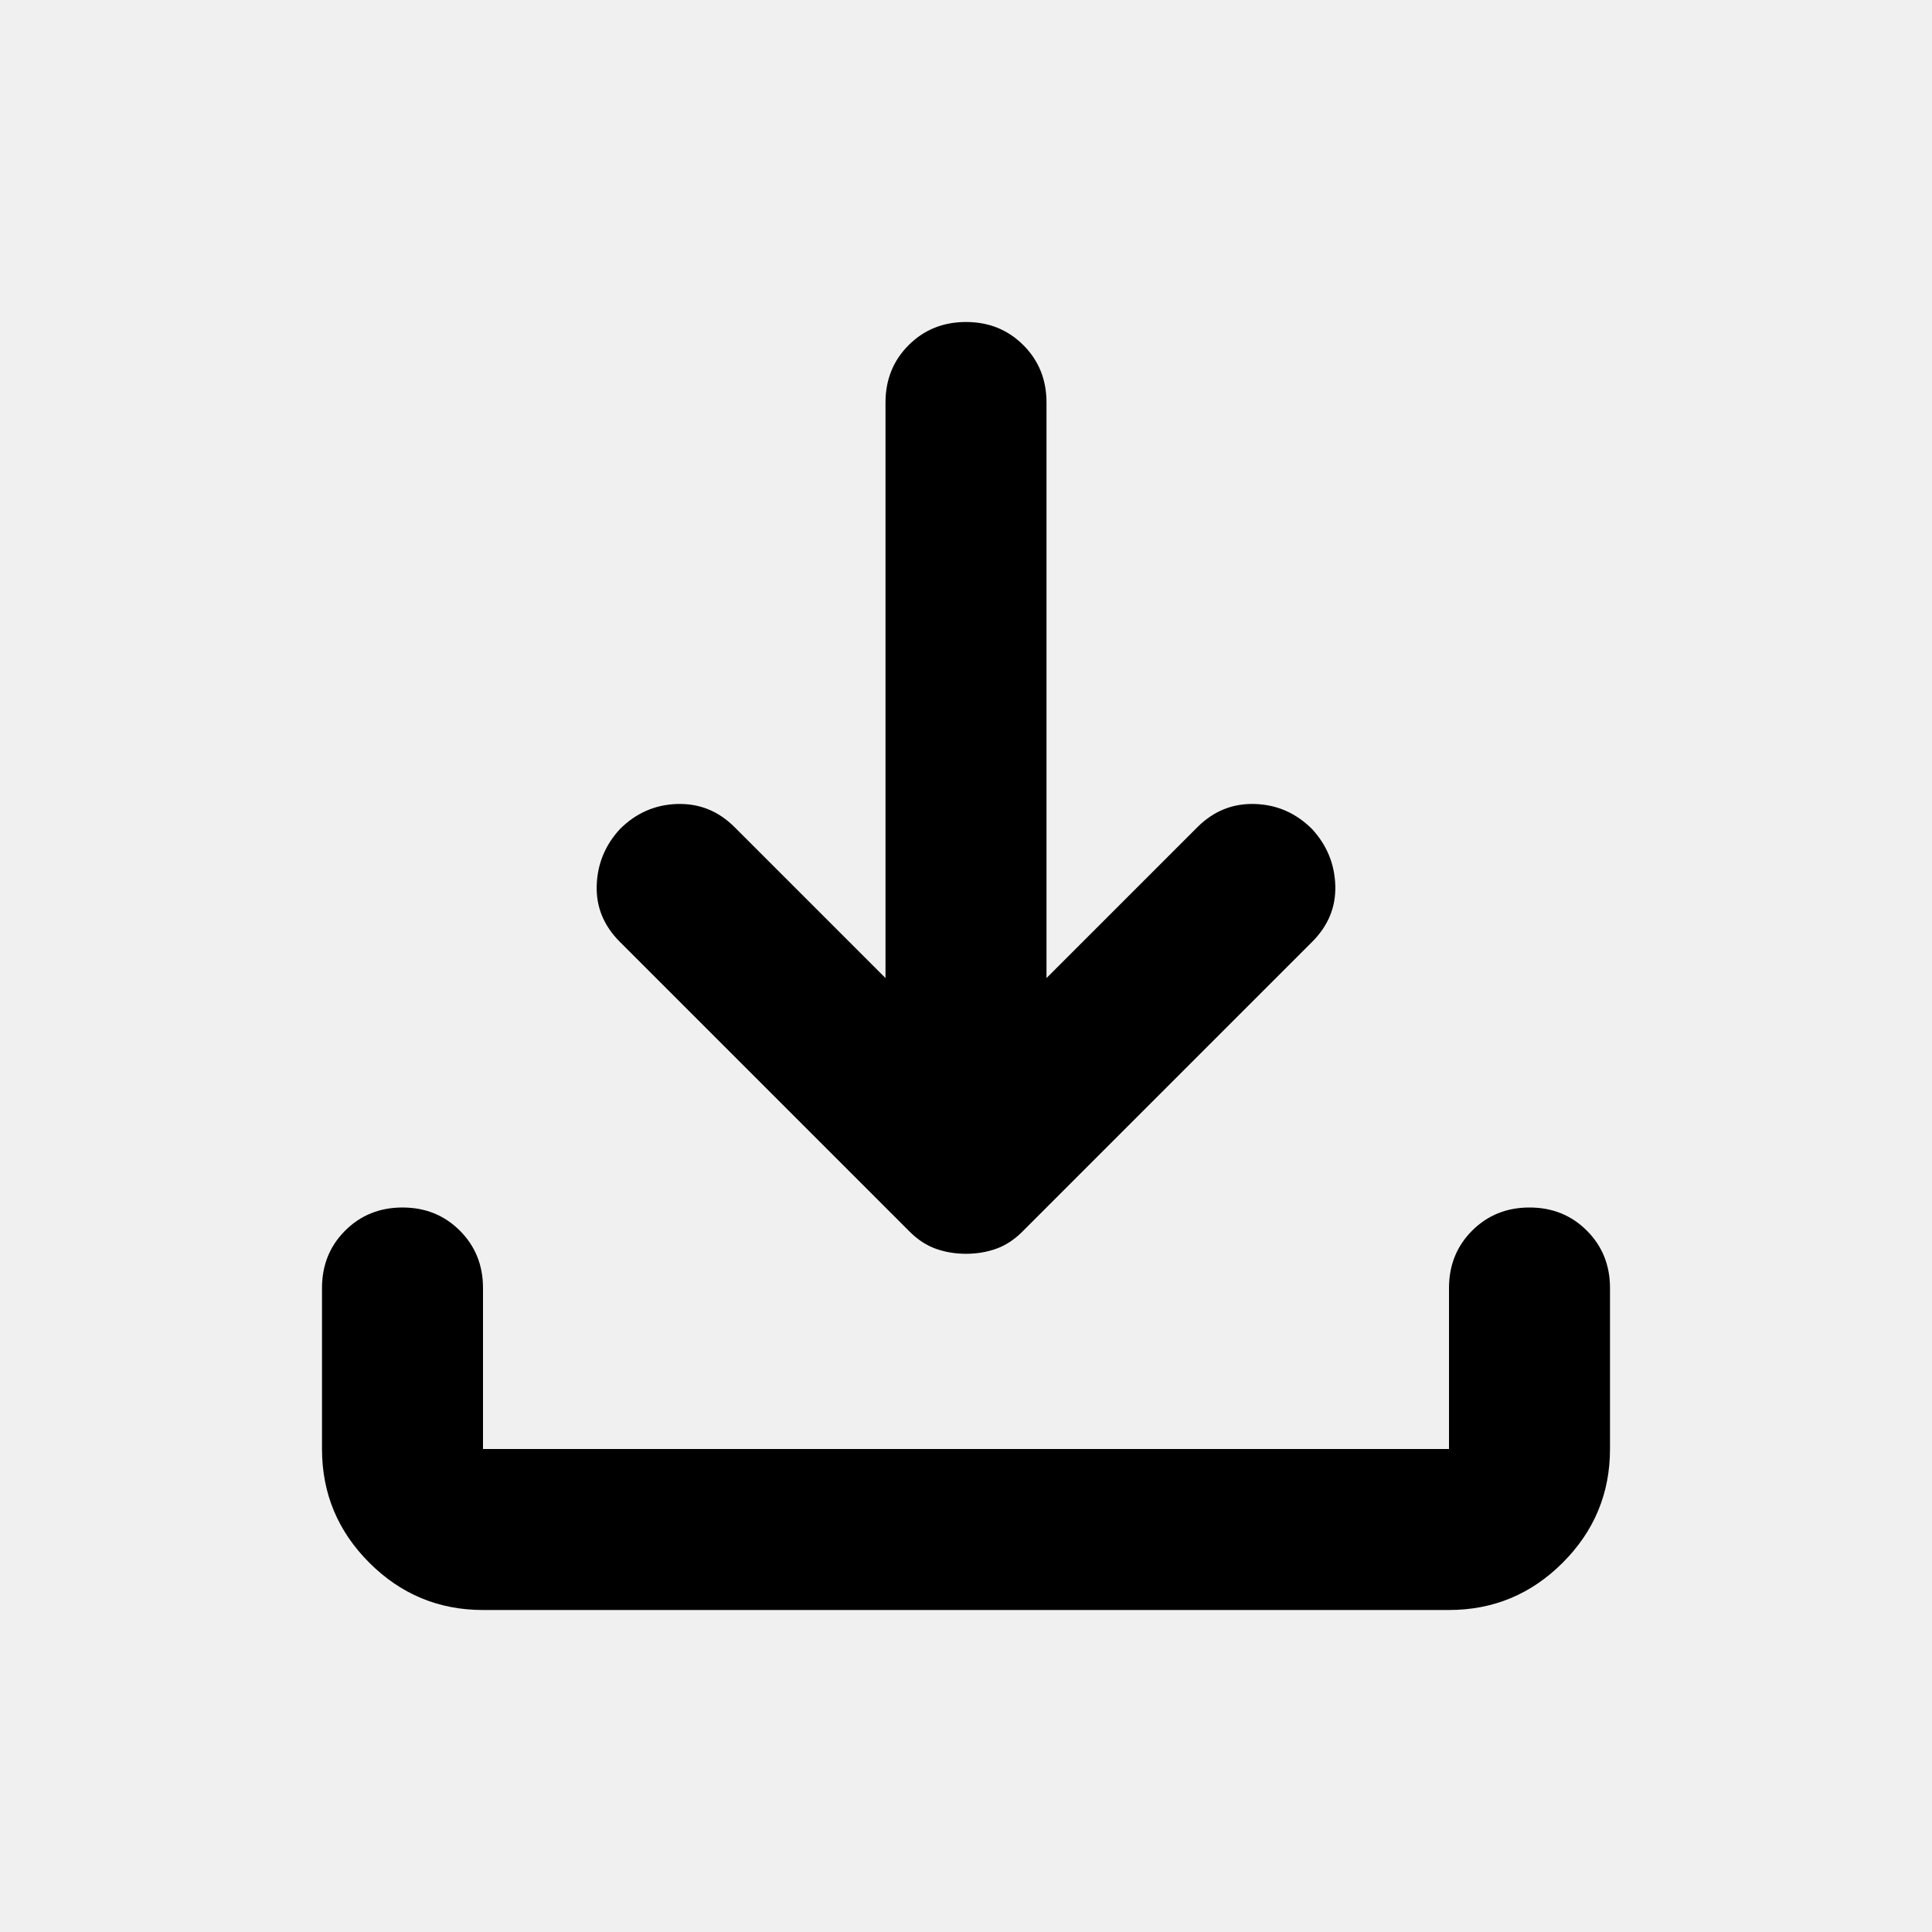
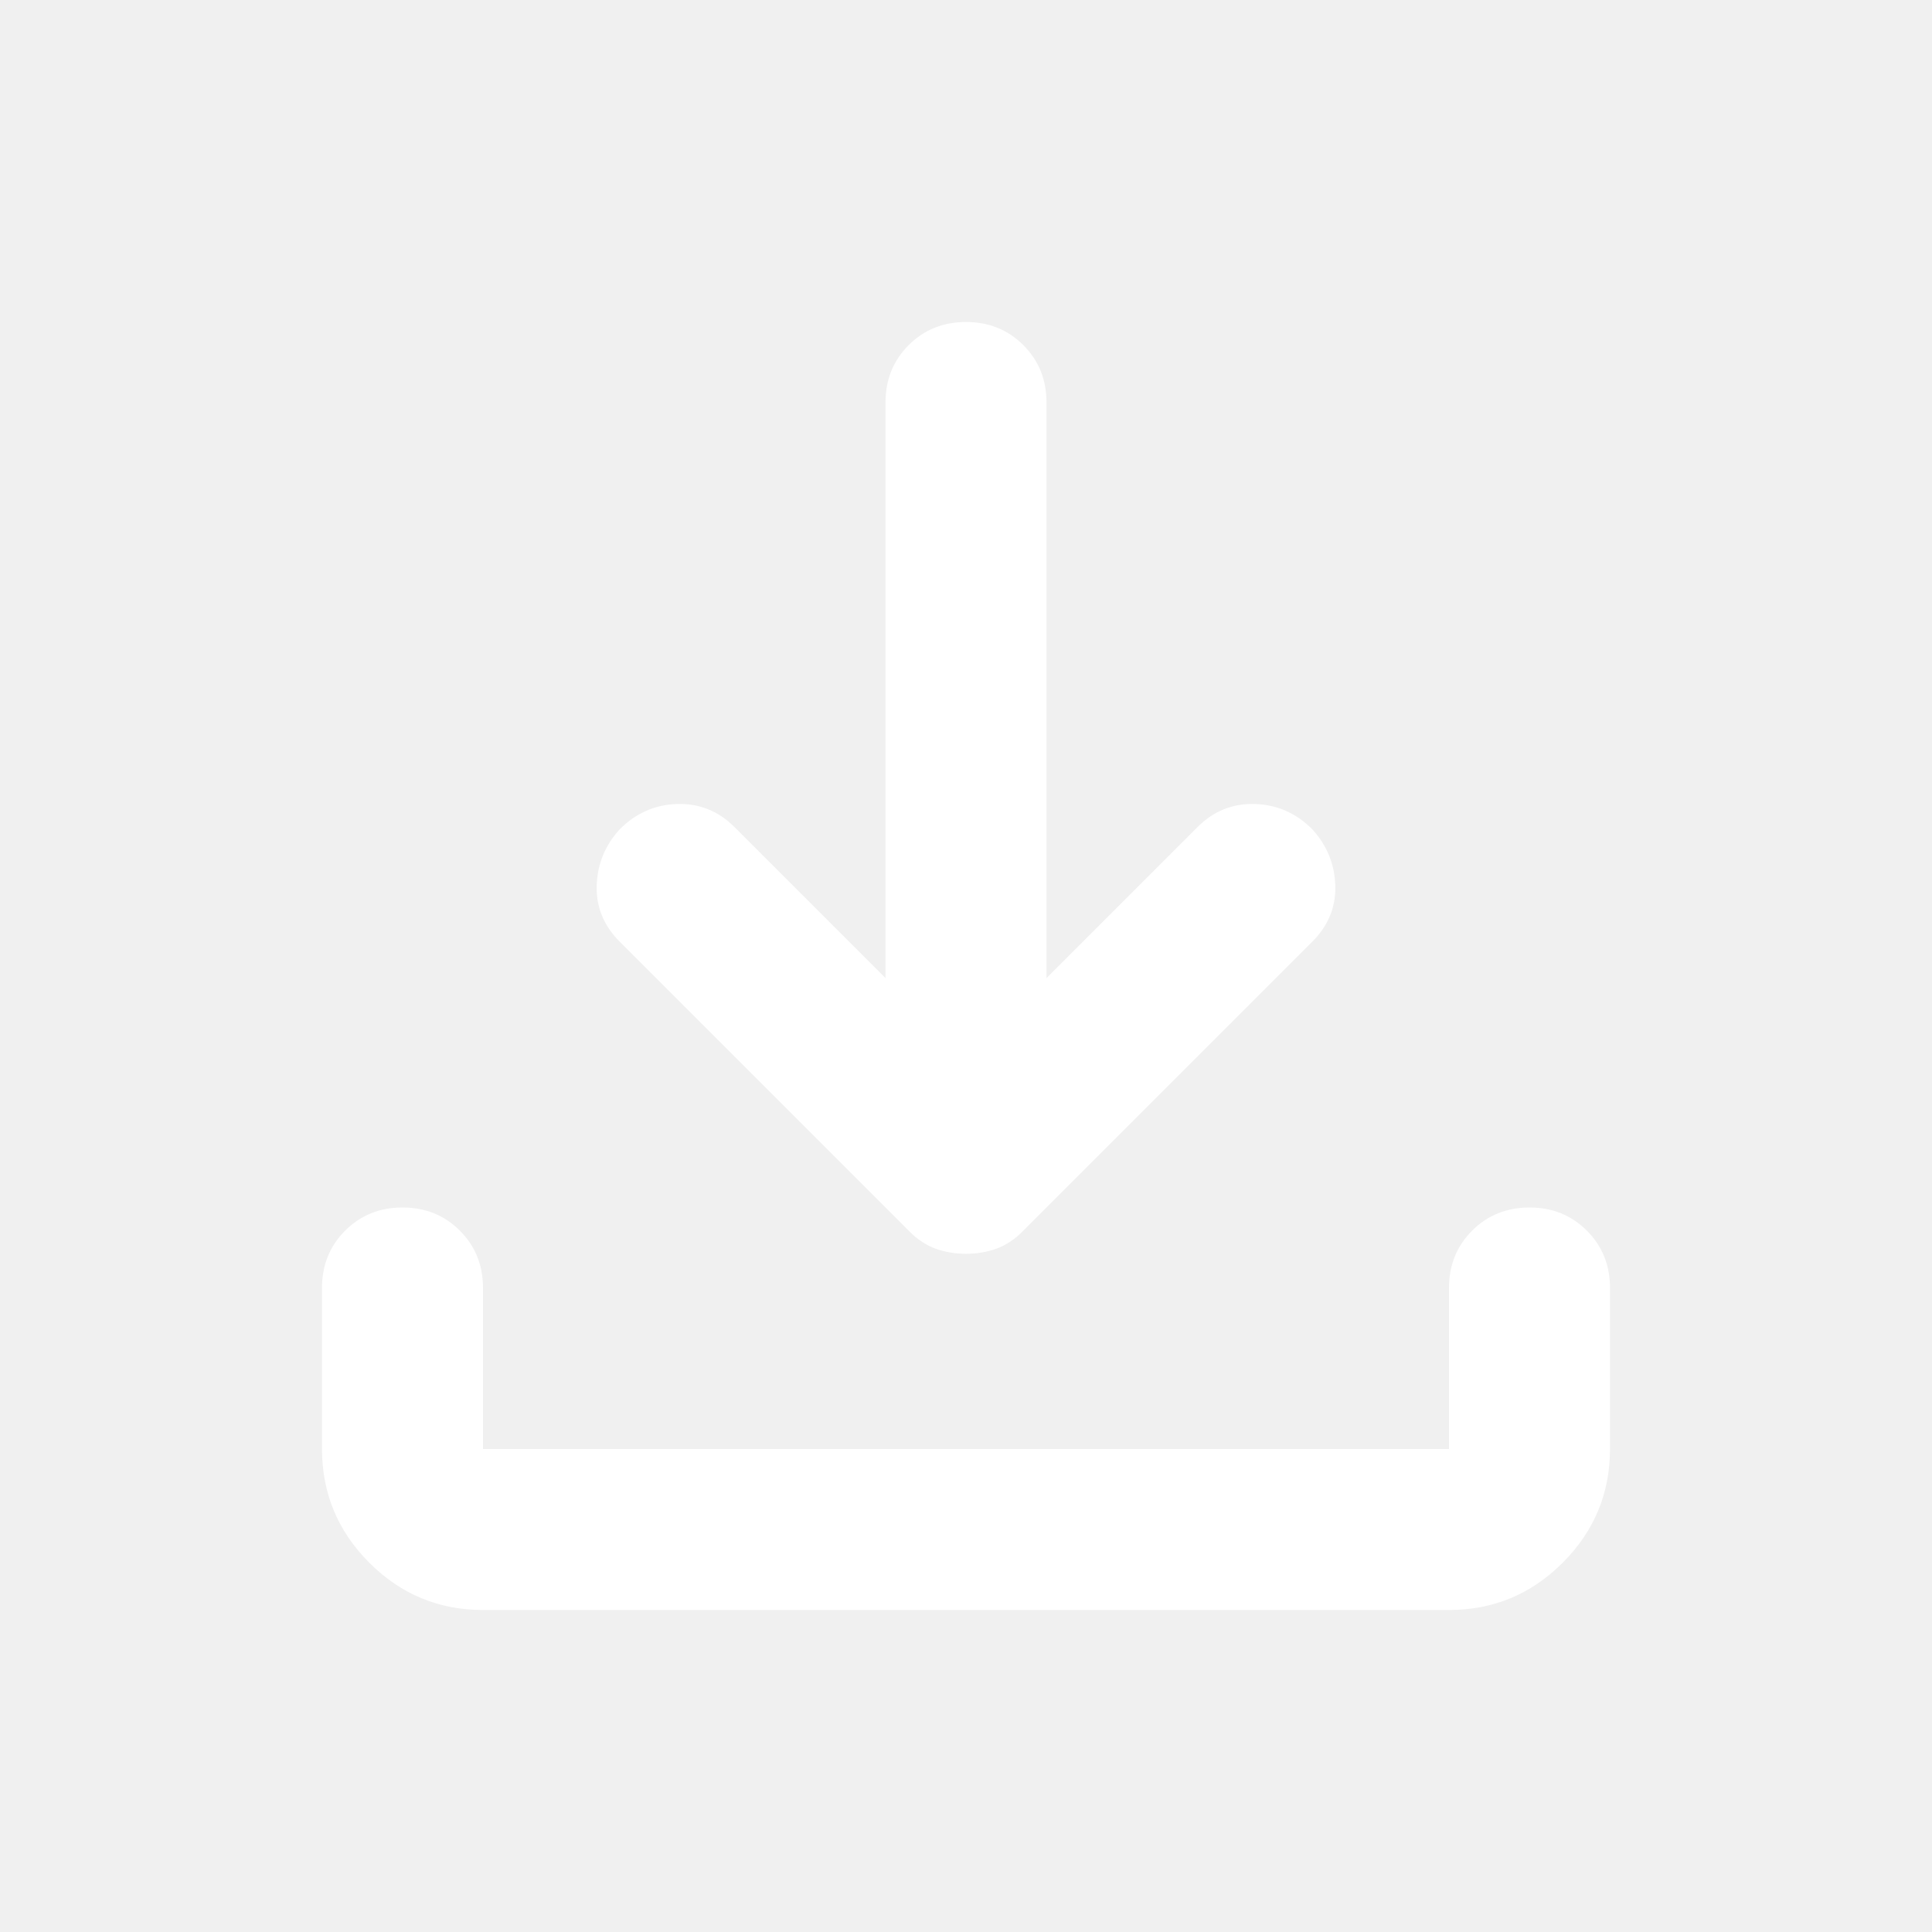
- <svg xmlns="http://www.w3.org/2000/svg" height="24" viewBox="0 -960 960 960" width="24">
+ <svg xmlns="http://www.w3.org/2000/svg" height="24" viewBox="0 -960 960 960" width="24" fill="#FFFFFF">
  <path d="M480-337q-8 0-15-2.5t-13-8.5L308-492q-12-12-11.5-28t11.5-28q12-12 28.5-12.5T365-549l75 75v-286q0-17 11.5-28.5T480-800q17 0 28.5 11.5T520-760v286l75-75q12-12 28.5-11.5T652-548q11 12 11.5 28T652-492L508-348q-6 6-13 8.5t-15 2.5ZM240-160q-33 0-56.5-23.5T160-240v-80q0-17 11.5-28.5T200-360q17 0 28.5 11.5T240-320v80h480v-80q0-17 11.5-28.5T760-360q17 0 28.5 11.5T800-320v80q0 33-23.5 56.5T720-160H240Z" />
</svg>
